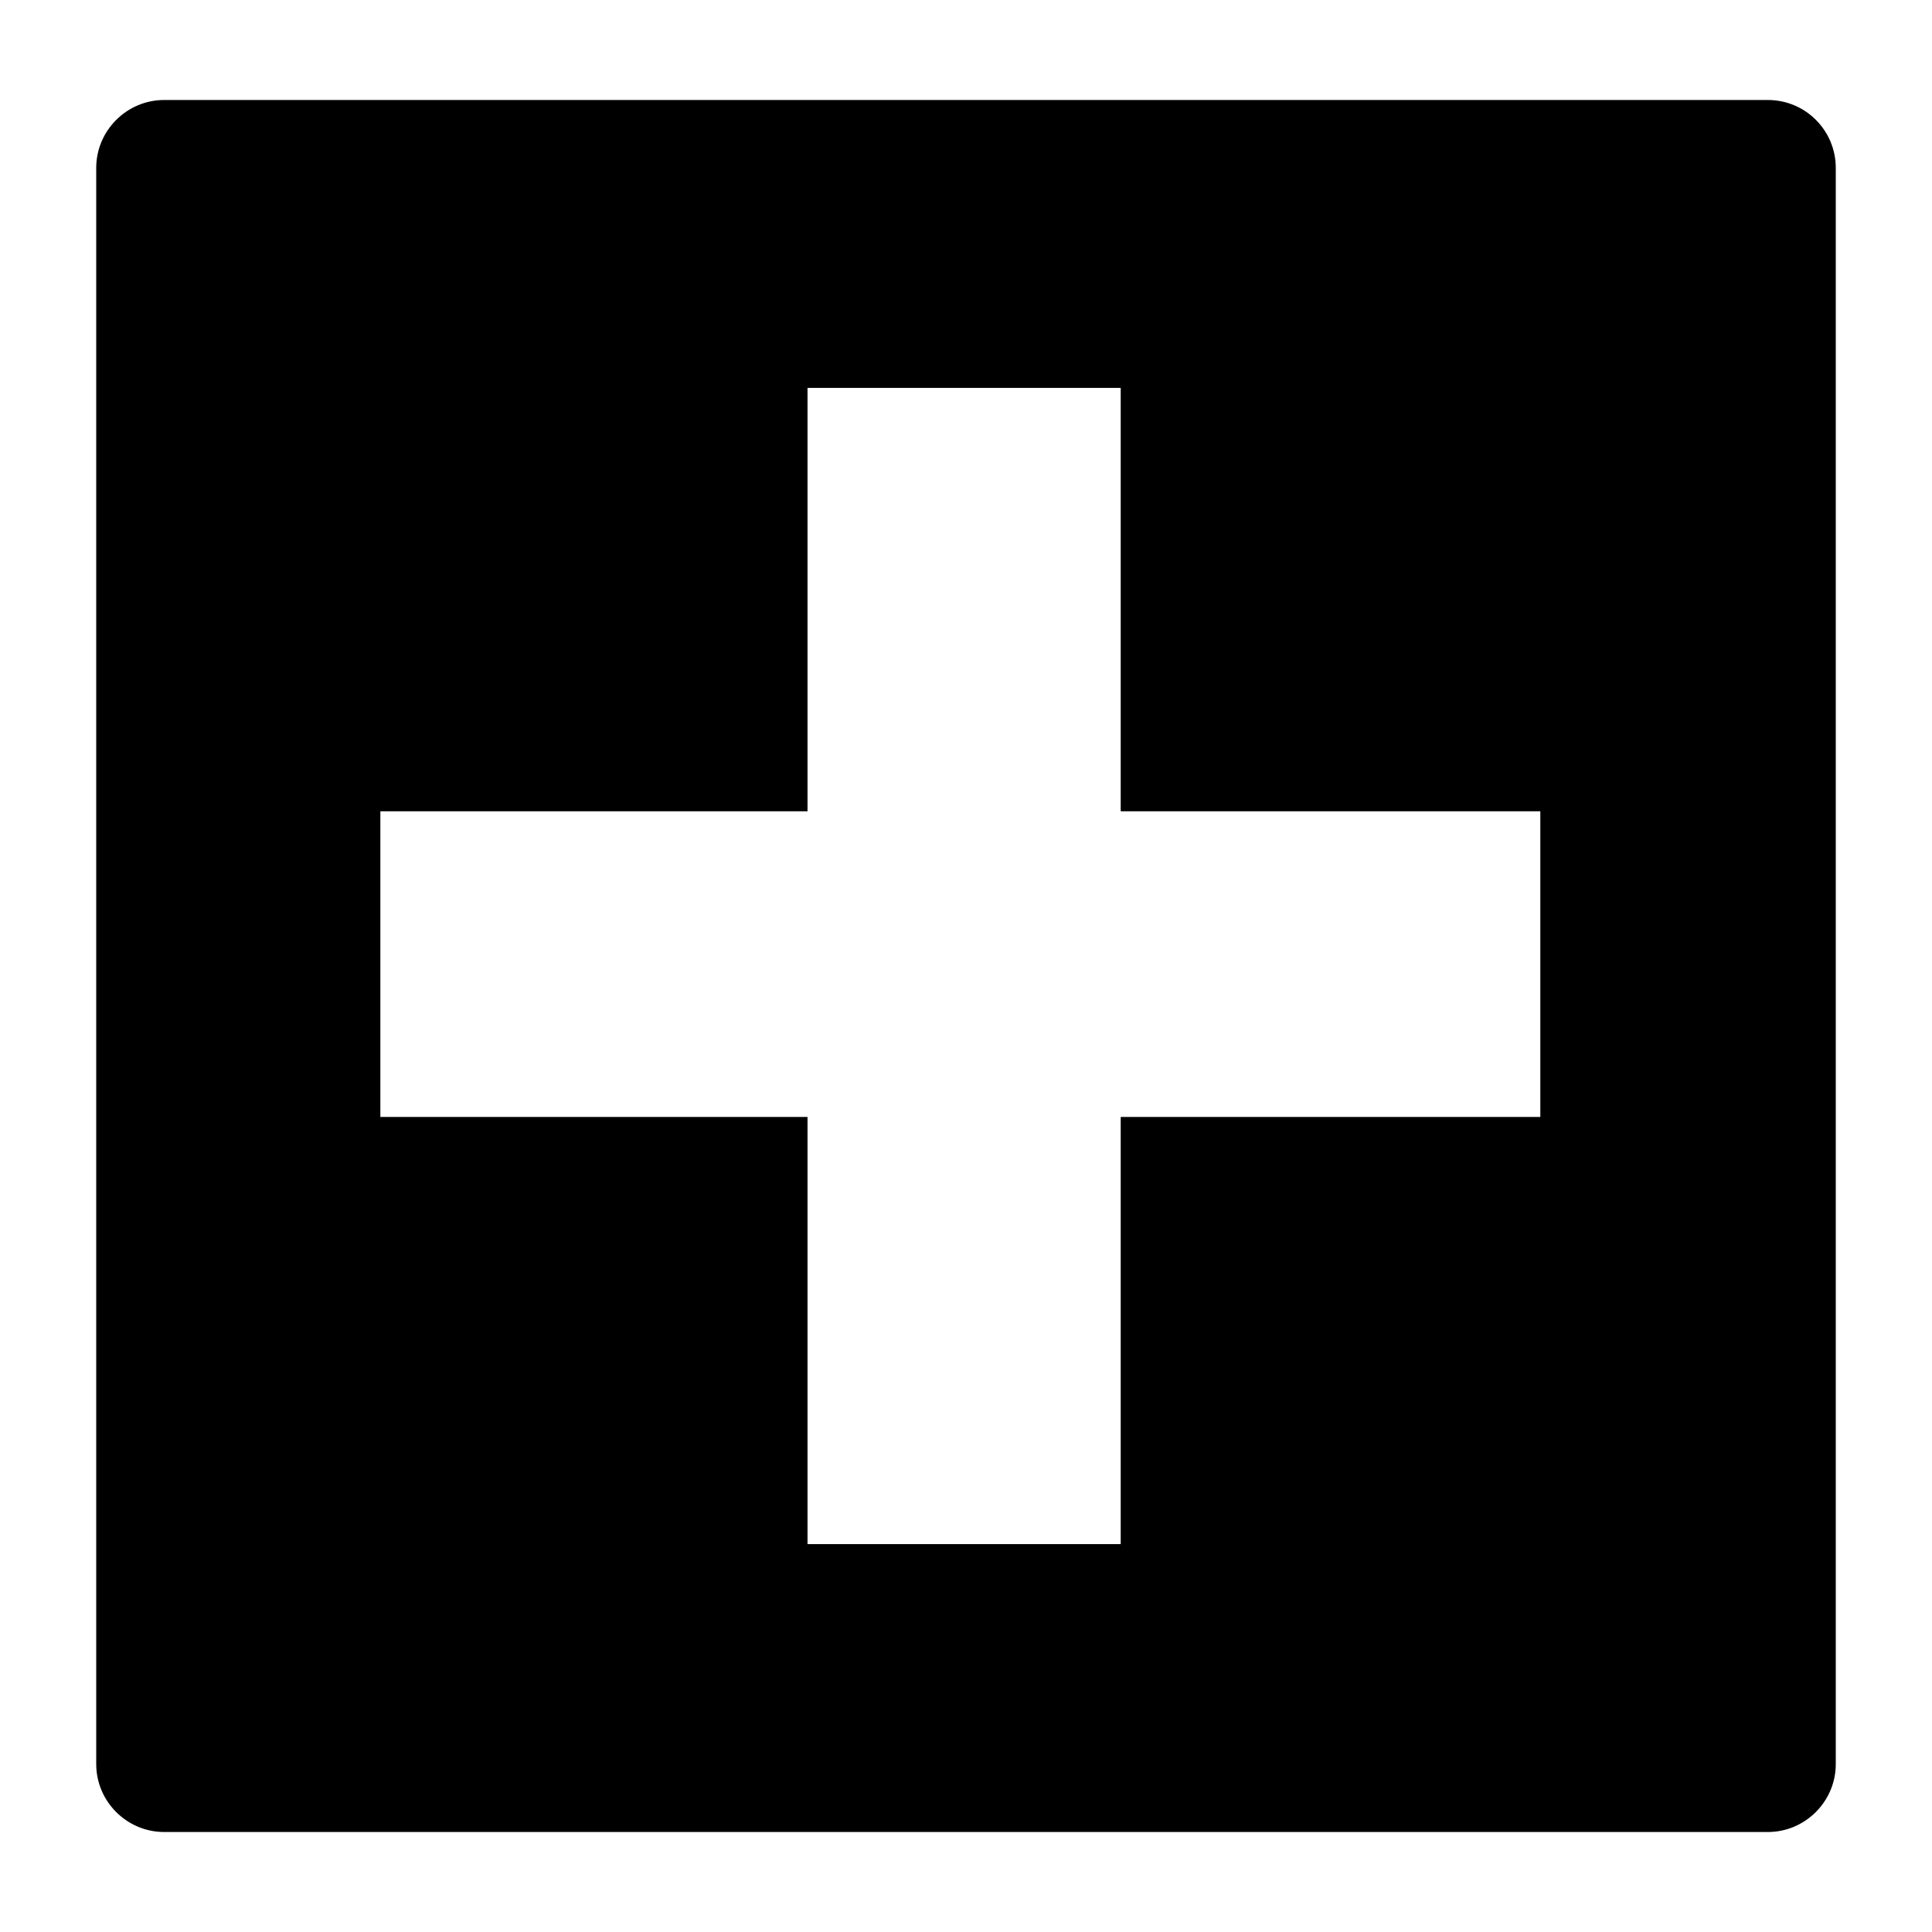
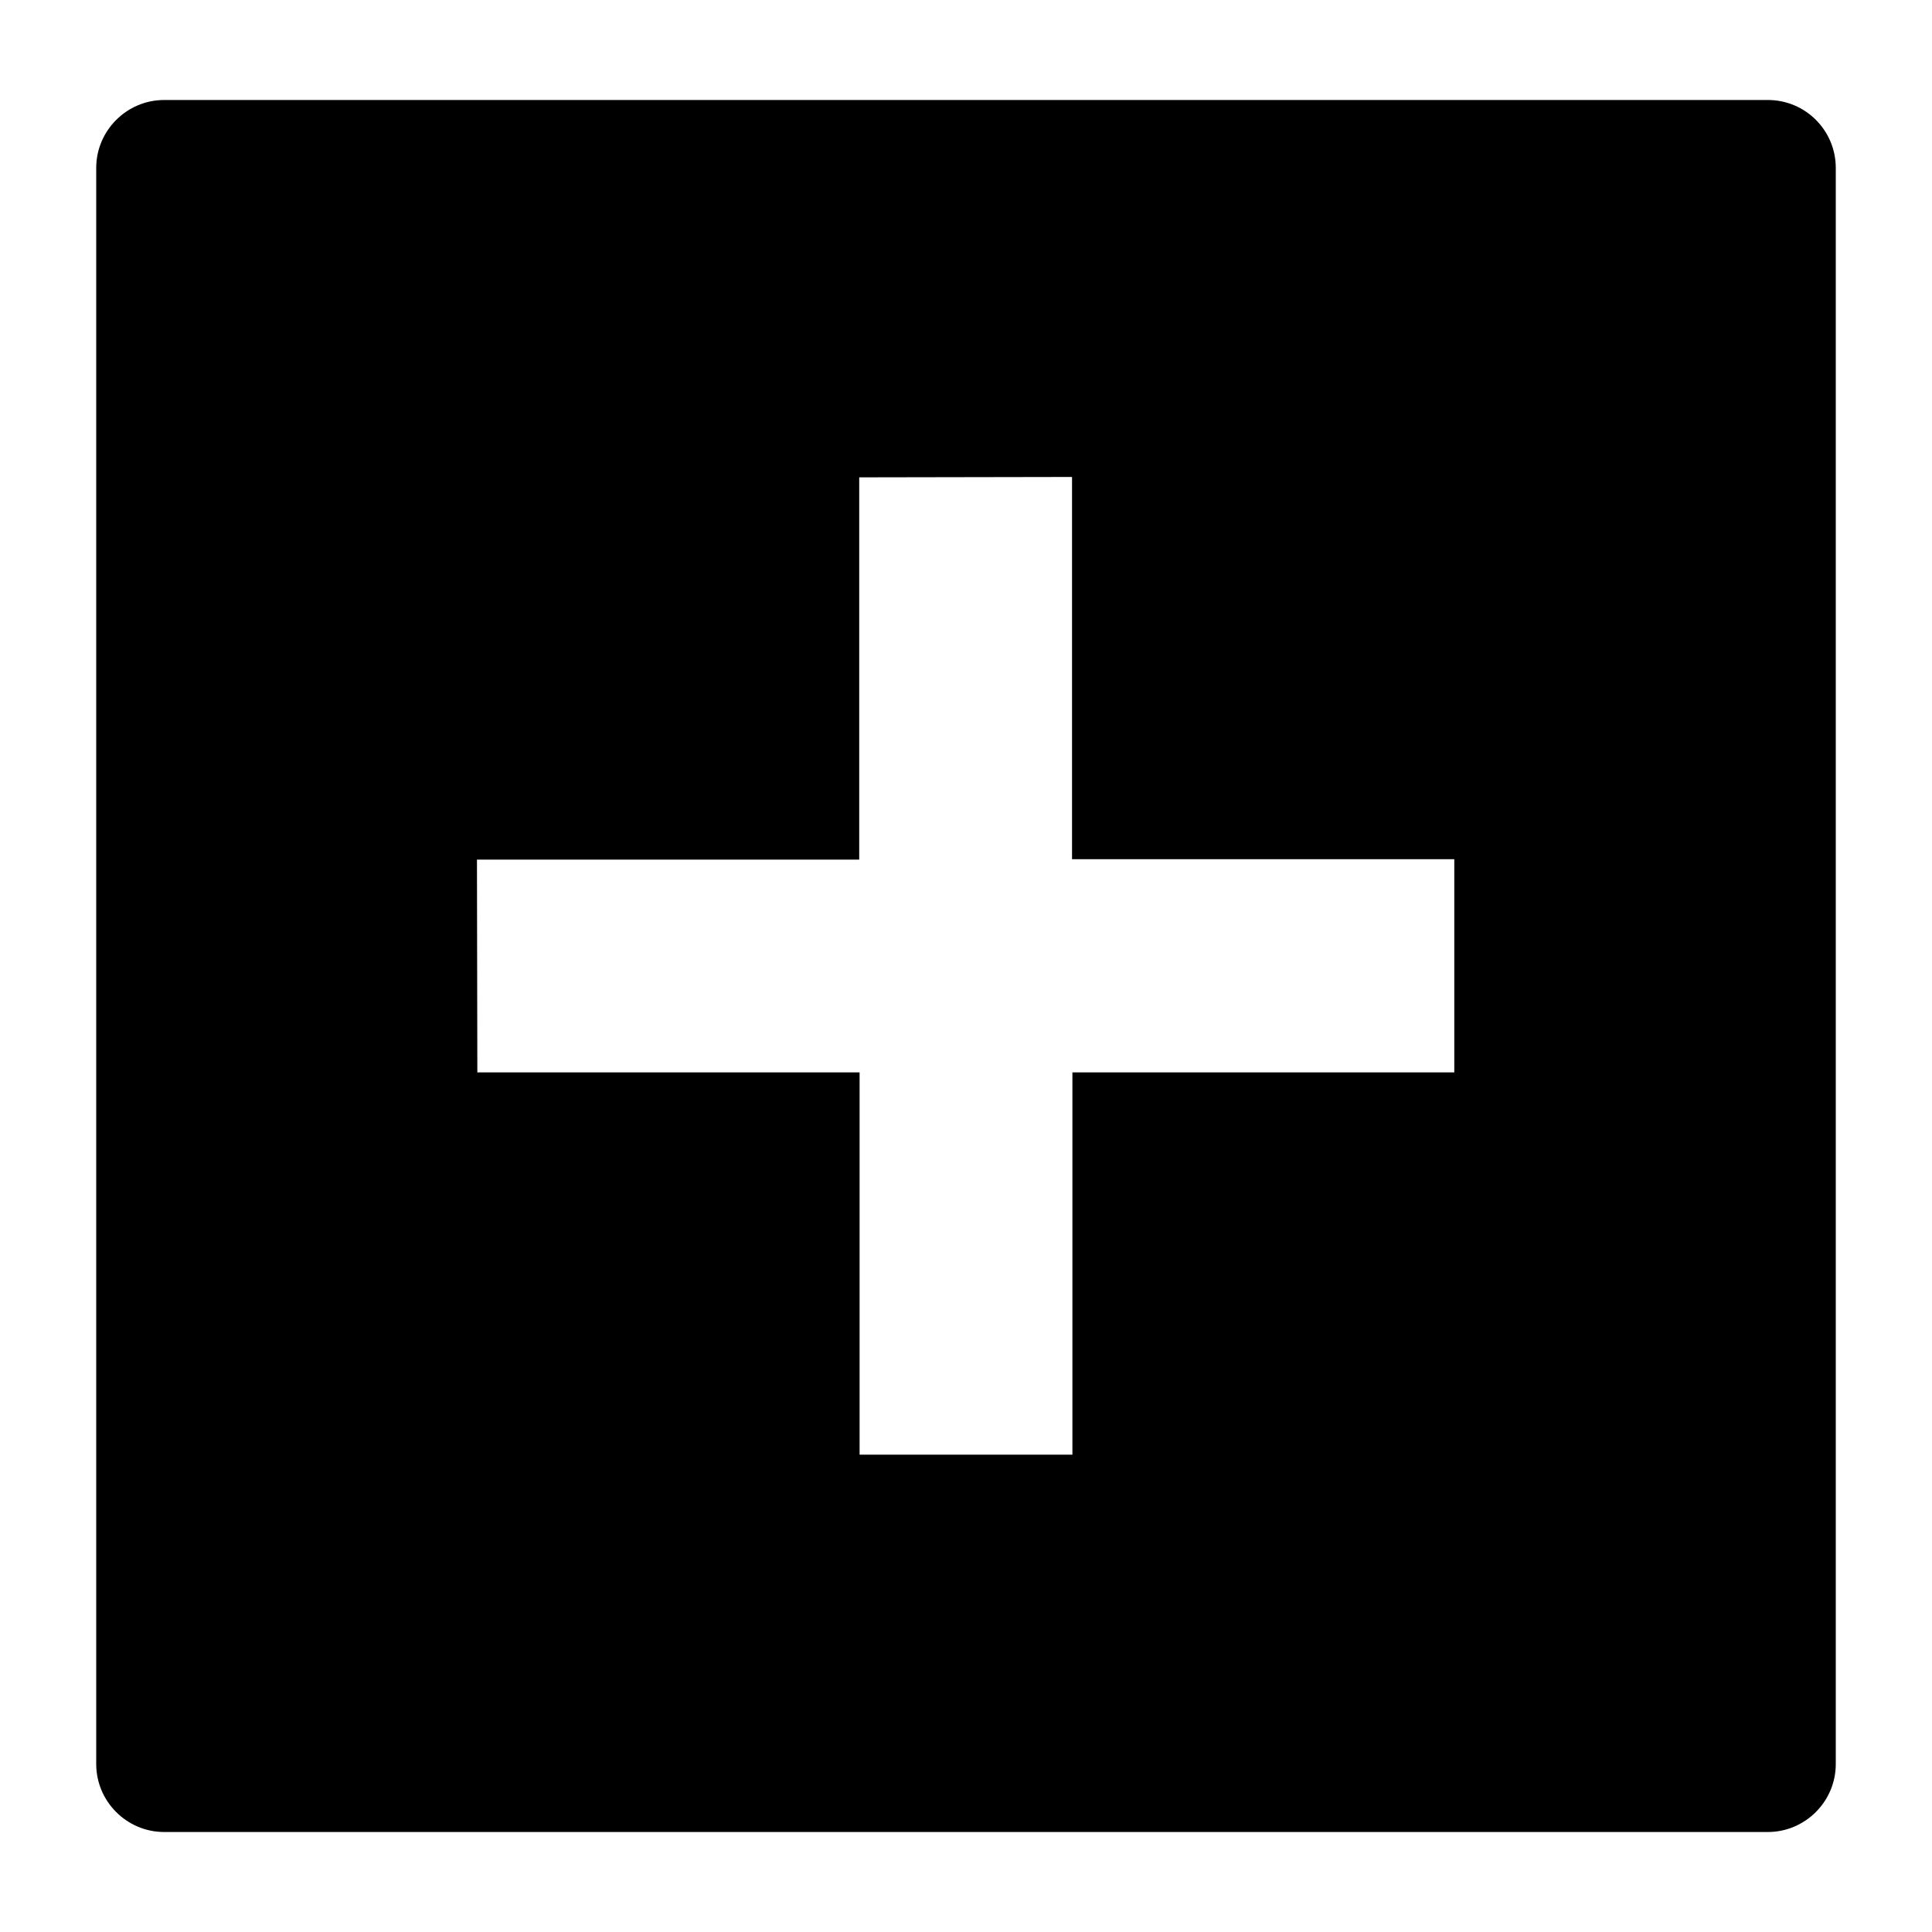
<svg xmlns="http://www.w3.org/2000/svg" version="1.1" id="Capa_1" x="0px" y="0px" viewBox="0 0 512 512" style="enable-background:new 0 0 512 512;" xml:space="preserve">
-   <path d="M468.5,26.5h-425c-9.9,0-18,8.1-18,18v423c0,9.9,8.1,18,18,18h425c9.9,0,18-8.1,18-18v-423  C486.5,34.6,478.5,26.5,468.5,26.5z M408.2,296H297v113.2h-83V296H100.8v-81H214V102.8h83V215h111.2V296z" />
+   <path d="M468.5,26.5h-425c-9.9,0-18,8.1-18,18v423c0,9.9,8.1,18,18,18h425c9.9,0,18-8.1,18-18v-423  C486.5,34.6,478.5,26.5,468.5,26.5z M385.5,284.2H284.2v101.3h-56.4V284.2H126.5l-0.1-56.4h101.3V126.5l56.4-0.1v101.3h101.3V284.2z  " />
</svg>
